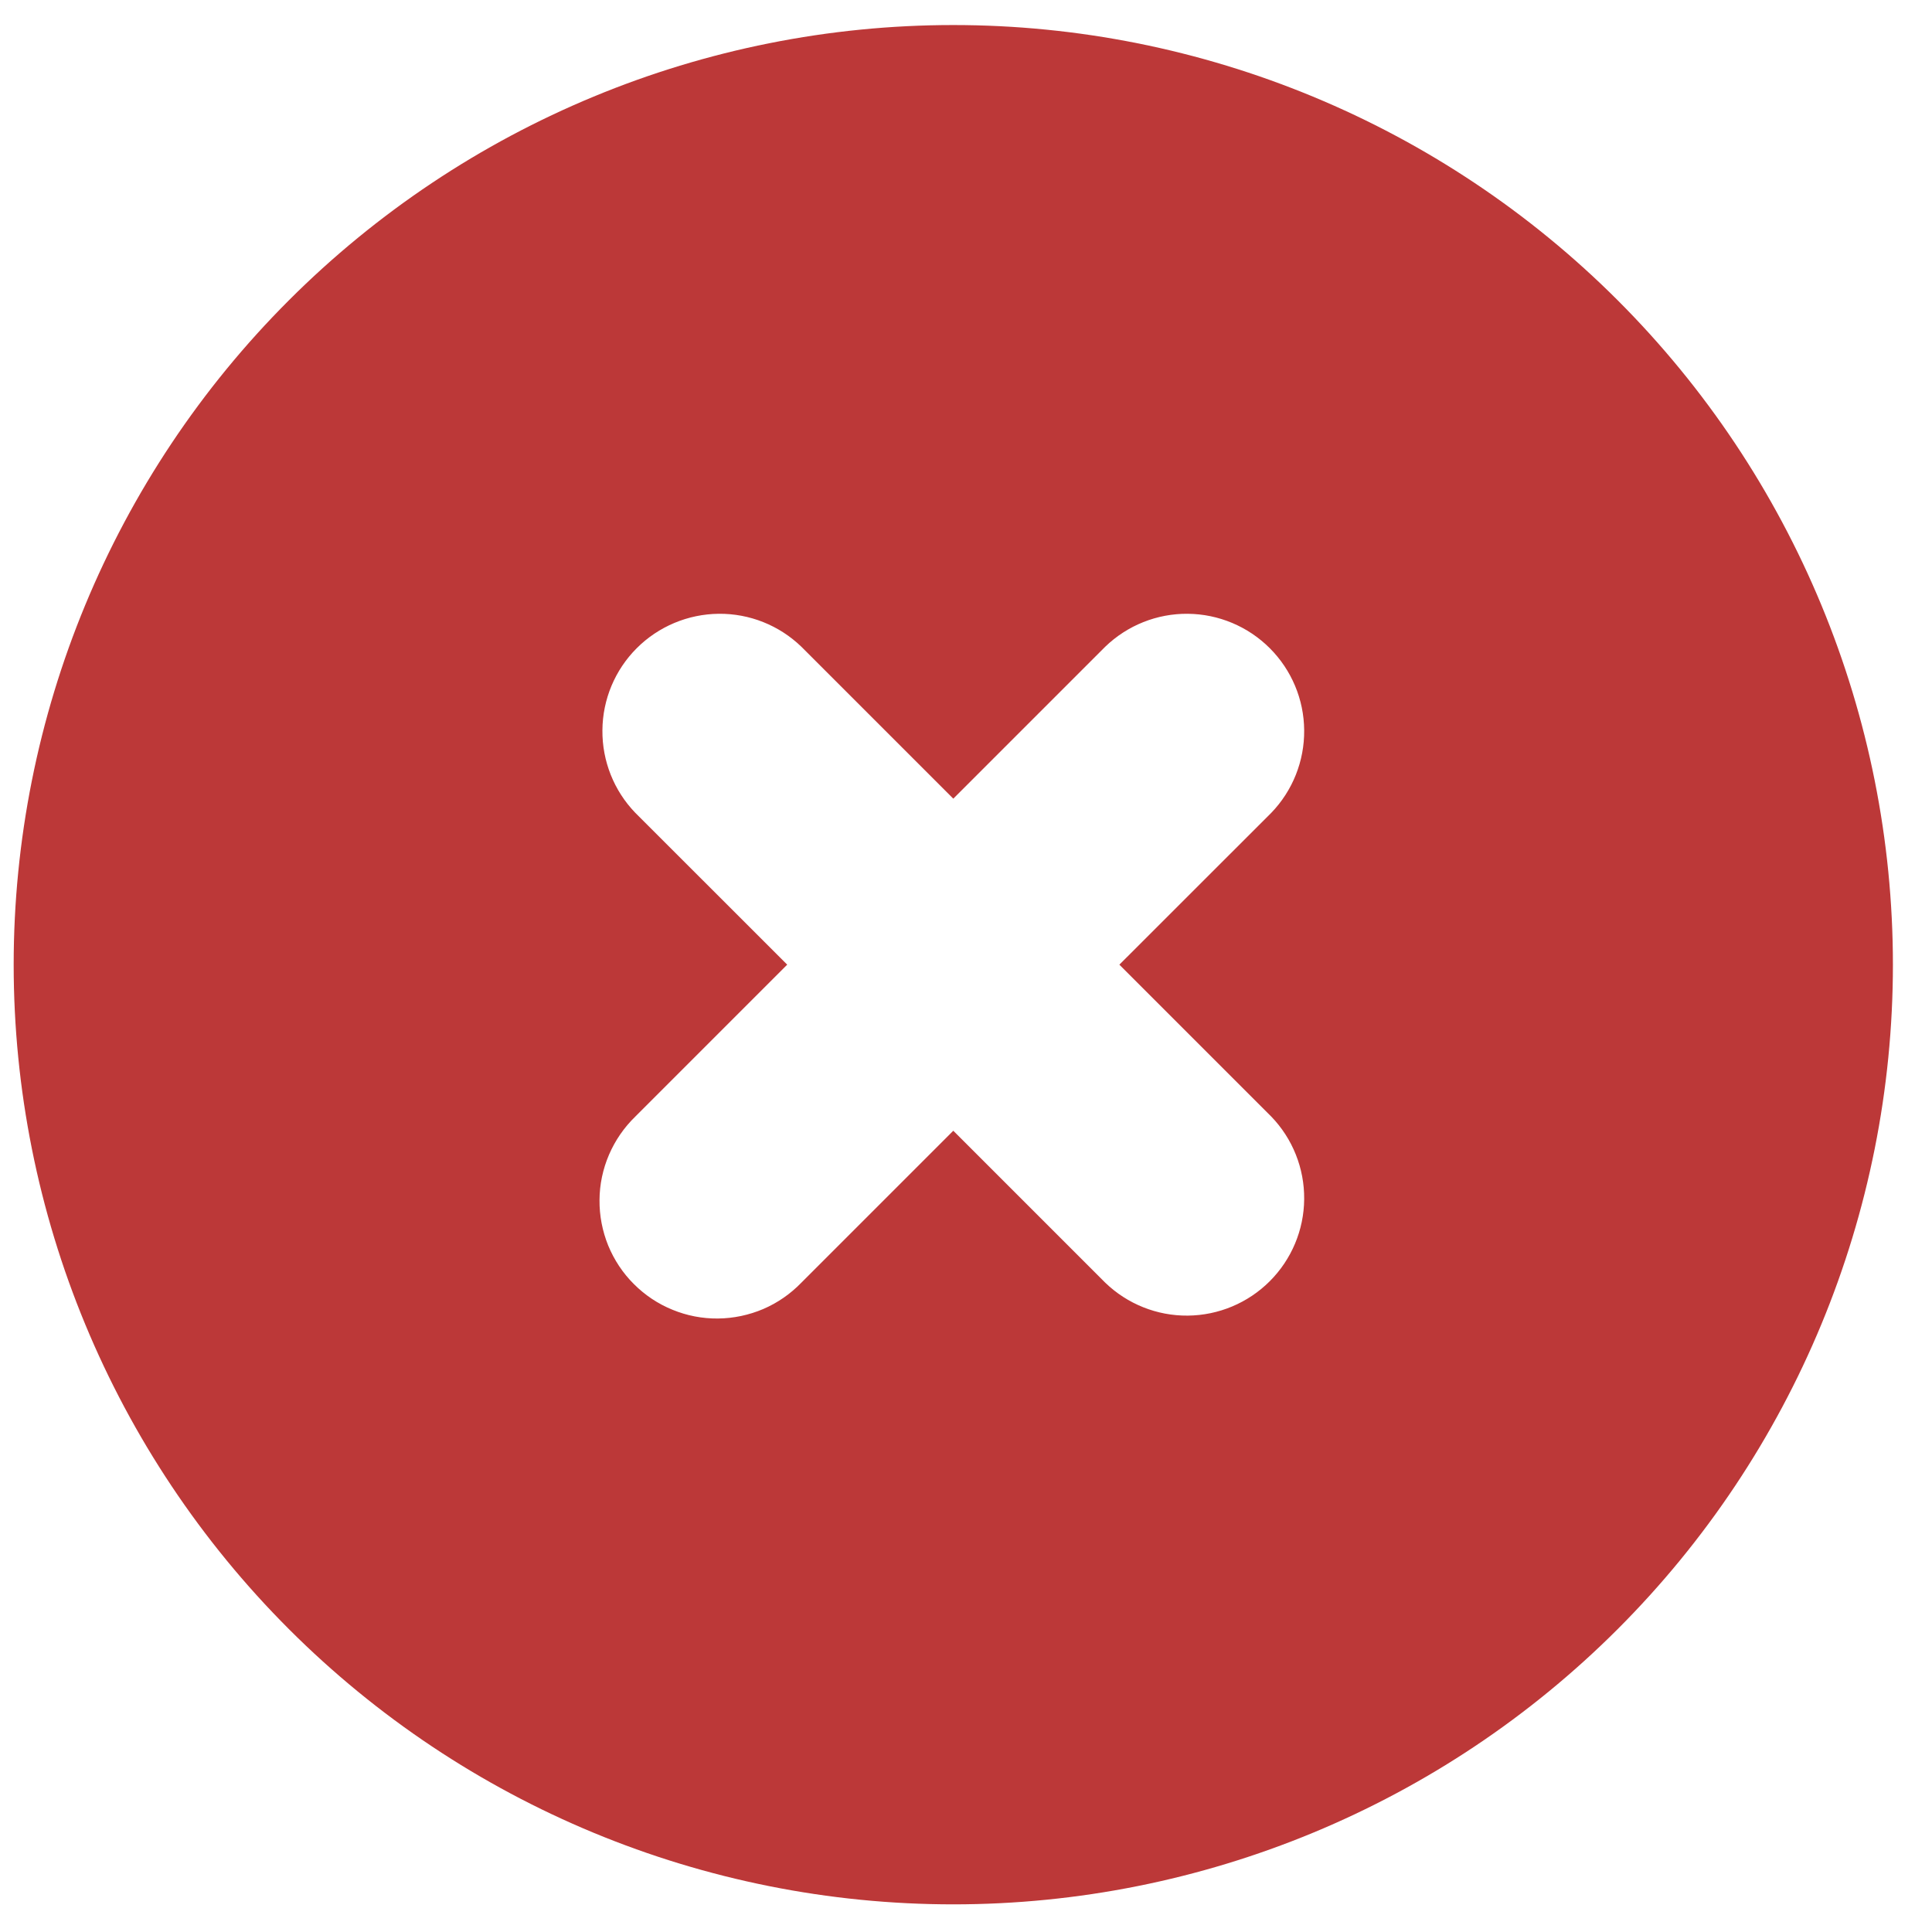
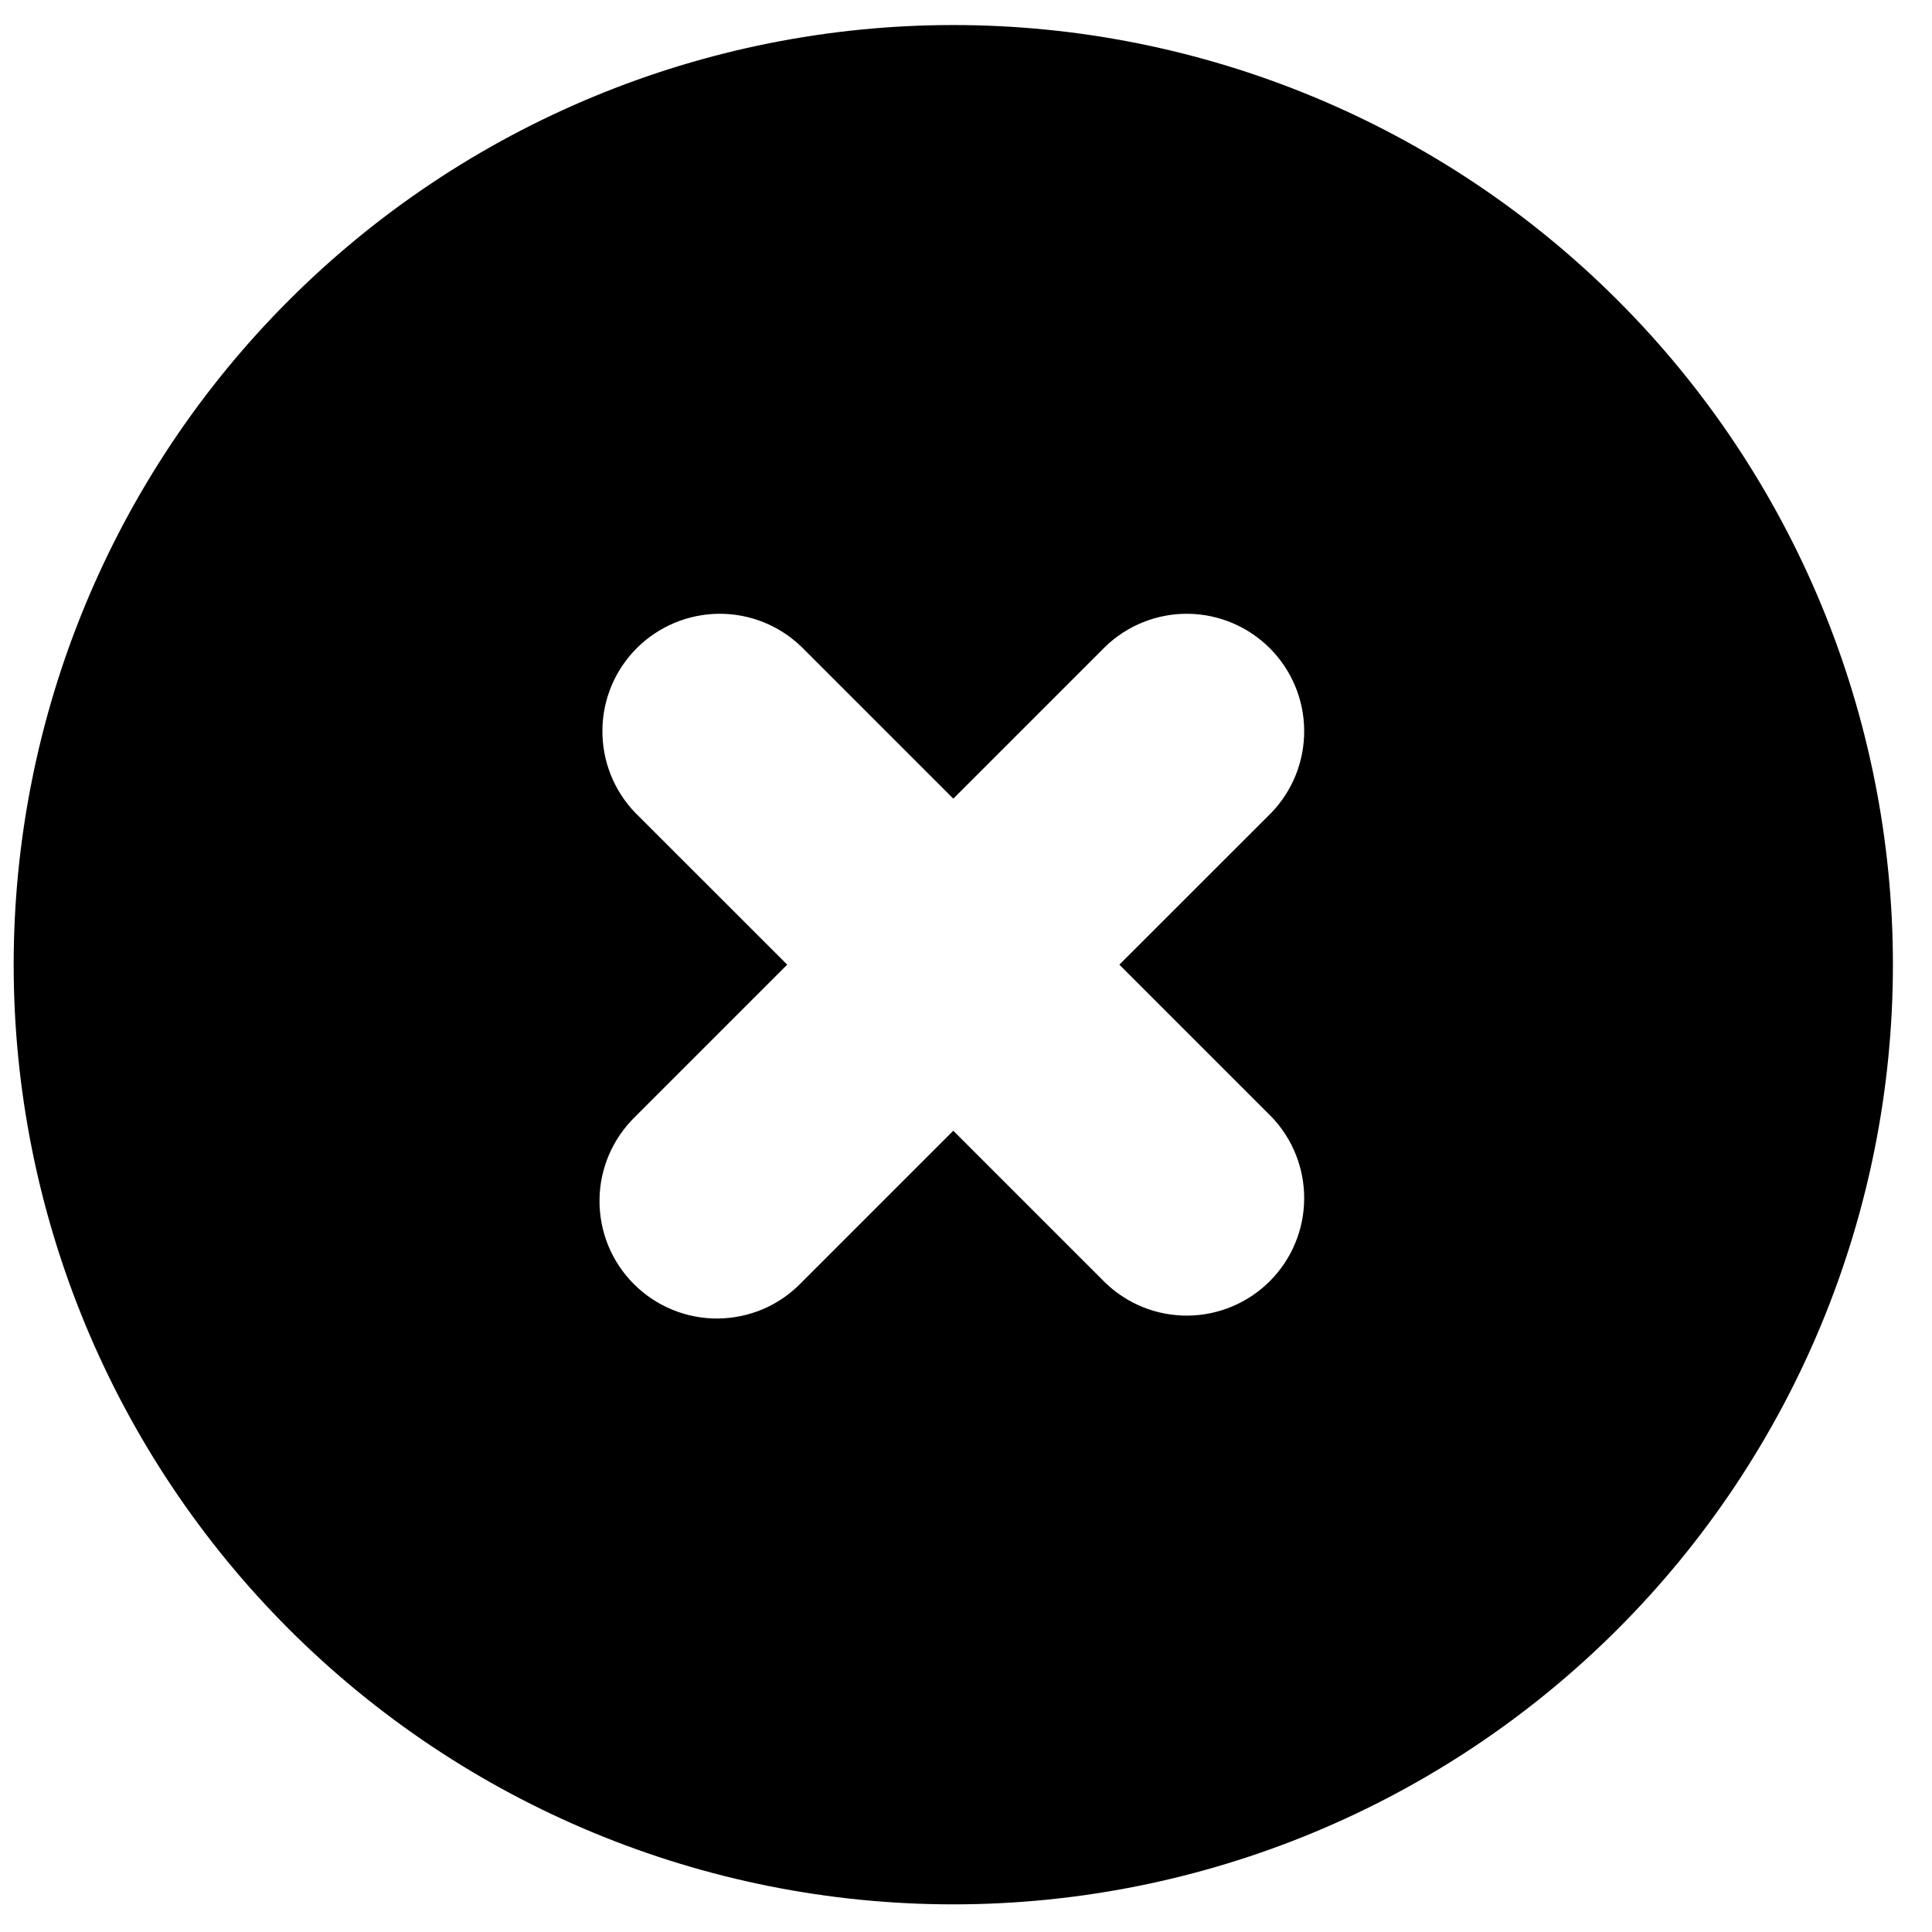
<svg xmlns="http://www.w3.org/2000/svg" width="26" height="26" viewBox="0 0 26 26" fill="none">
-   <path fill-rule="evenodd" clip-rule="evenodd" d="M12.829 25.628C16.183 25.628 19.399 24.295 21.77 21.924C24.142 19.552 25.474 16.336 25.474 12.982C25.474 9.629 24.142 6.412 21.77 4.041C19.399 1.67 16.183 0.337 12.829 0.337C9.475 0.337 6.259 1.67 3.888 4.041C1.516 6.412 0.184 9.629 0.184 12.982C0.184 16.336 1.516 19.552 3.888 21.924C6.259 24.295 9.475 25.628 12.829 25.628ZM10.785 8.704C10.487 8.416 10.088 8.256 9.673 8.26C9.259 8.264 8.862 8.43 8.569 8.723C8.276 9.016 8.11 9.412 8.107 9.827C8.103 10.241 8.262 10.641 8.55 10.939L10.594 12.982L8.55 15.026C8.399 15.172 8.279 15.347 8.196 15.539C8.113 15.732 8.069 15.94 8.068 16.149C8.066 16.359 8.106 16.567 8.185 16.762C8.265 16.956 8.382 17.133 8.531 17.281C8.679 17.429 8.855 17.547 9.05 17.626C9.244 17.706 9.452 17.746 9.662 17.744C9.872 17.742 10.079 17.698 10.272 17.616C10.465 17.533 10.639 17.412 10.785 17.261L12.829 15.217L14.873 17.261C15.171 17.549 15.57 17.709 15.985 17.705C16.399 17.701 16.795 17.535 17.088 17.242C17.381 16.949 17.548 16.552 17.551 16.138C17.555 15.724 17.396 15.324 17.108 15.026L15.064 12.982L17.108 10.939C17.396 10.641 17.555 10.241 17.551 9.827C17.548 9.412 17.381 9.016 17.088 8.723C16.795 8.43 16.399 8.264 15.985 8.26C15.57 8.256 15.171 8.416 14.873 8.704L12.829 10.748L10.785 8.704Z" fill="#BC3838" />
+   <path fill-rule="evenodd" clip-rule="evenodd" d="M12.829 25.628C16.183 25.628 19.399 24.295 21.77 21.924C24.142 19.552 25.474 16.336 25.474 12.982C25.474 9.629 24.142 6.412 21.77 4.041C19.399 1.67 16.183 0.337 12.829 0.337C9.475 0.337 6.259 1.67 3.888 4.041C1.516 6.412 0.184 9.629 0.184 12.982C0.184 16.336 1.516 19.552 3.888 21.924C6.259 24.295 9.475 25.628 12.829 25.628ZM10.785 8.704C10.487 8.416 10.088 8.256 9.673 8.26C9.259 8.264 8.862 8.43 8.569 8.723C8.276 9.016 8.11 9.412 8.107 9.827C8.103 10.241 8.262 10.641 8.55 10.939L10.594 12.982L8.55 15.026C8.399 15.172 8.279 15.347 8.196 15.539C8.113 15.732 8.069 15.94 8.068 16.149C8.066 16.359 8.106 16.567 8.185 16.762C8.265 16.956 8.382 17.133 8.531 17.281C8.679 17.429 8.855 17.547 9.05 17.626C9.244 17.706 9.452 17.746 9.662 17.744C9.872 17.742 10.079 17.698 10.272 17.616C10.465 17.533 10.639 17.412 10.785 17.261L12.829 15.217L14.873 17.261C15.171 17.549 15.57 17.709 15.985 17.705C16.399 17.701 16.795 17.535 17.088 17.242C17.381 16.949 17.548 16.552 17.551 16.138C17.555 15.724 17.396 15.324 17.108 15.026L15.064 12.982L17.108 10.939C17.396 10.641 17.555 10.241 17.551 9.827C17.548 9.412 17.381 9.016 17.088 8.723C16.795 8.43 16.399 8.264 15.985 8.26C15.57 8.256 15.171 8.416 14.873 8.704L12.829 10.748L10.785 8.704Z" fill="currentColor" />
</svg>
